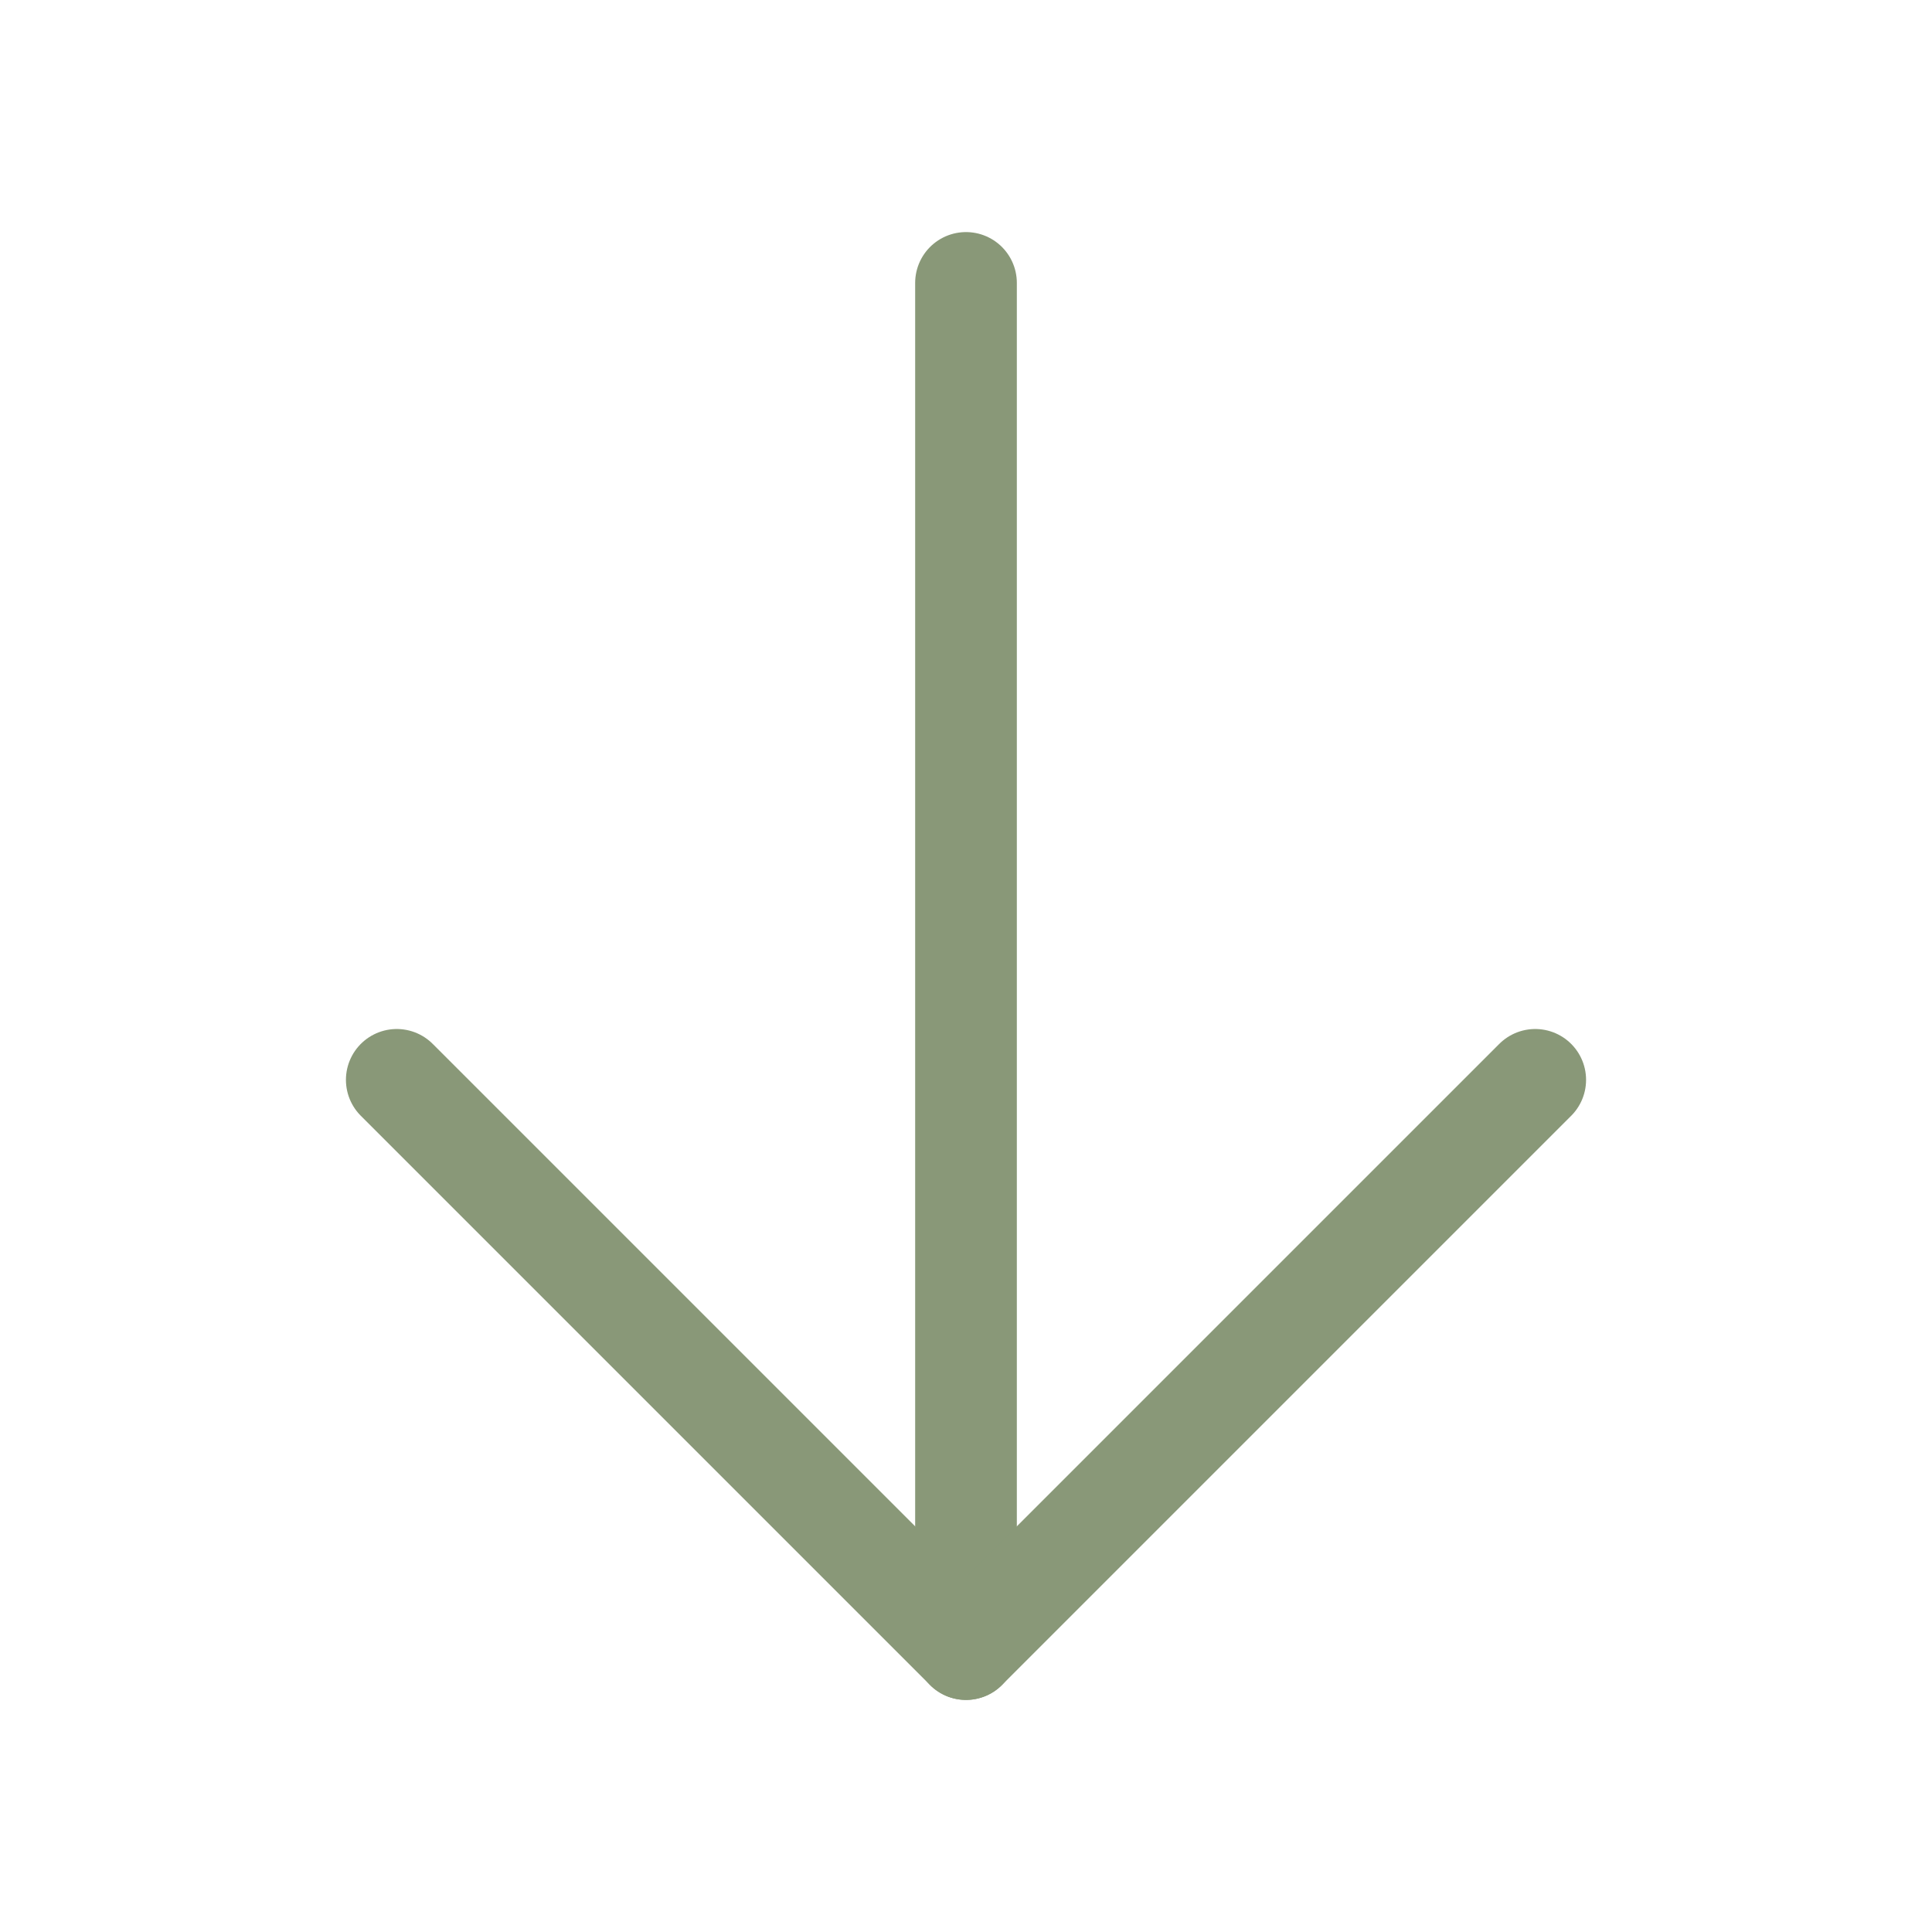
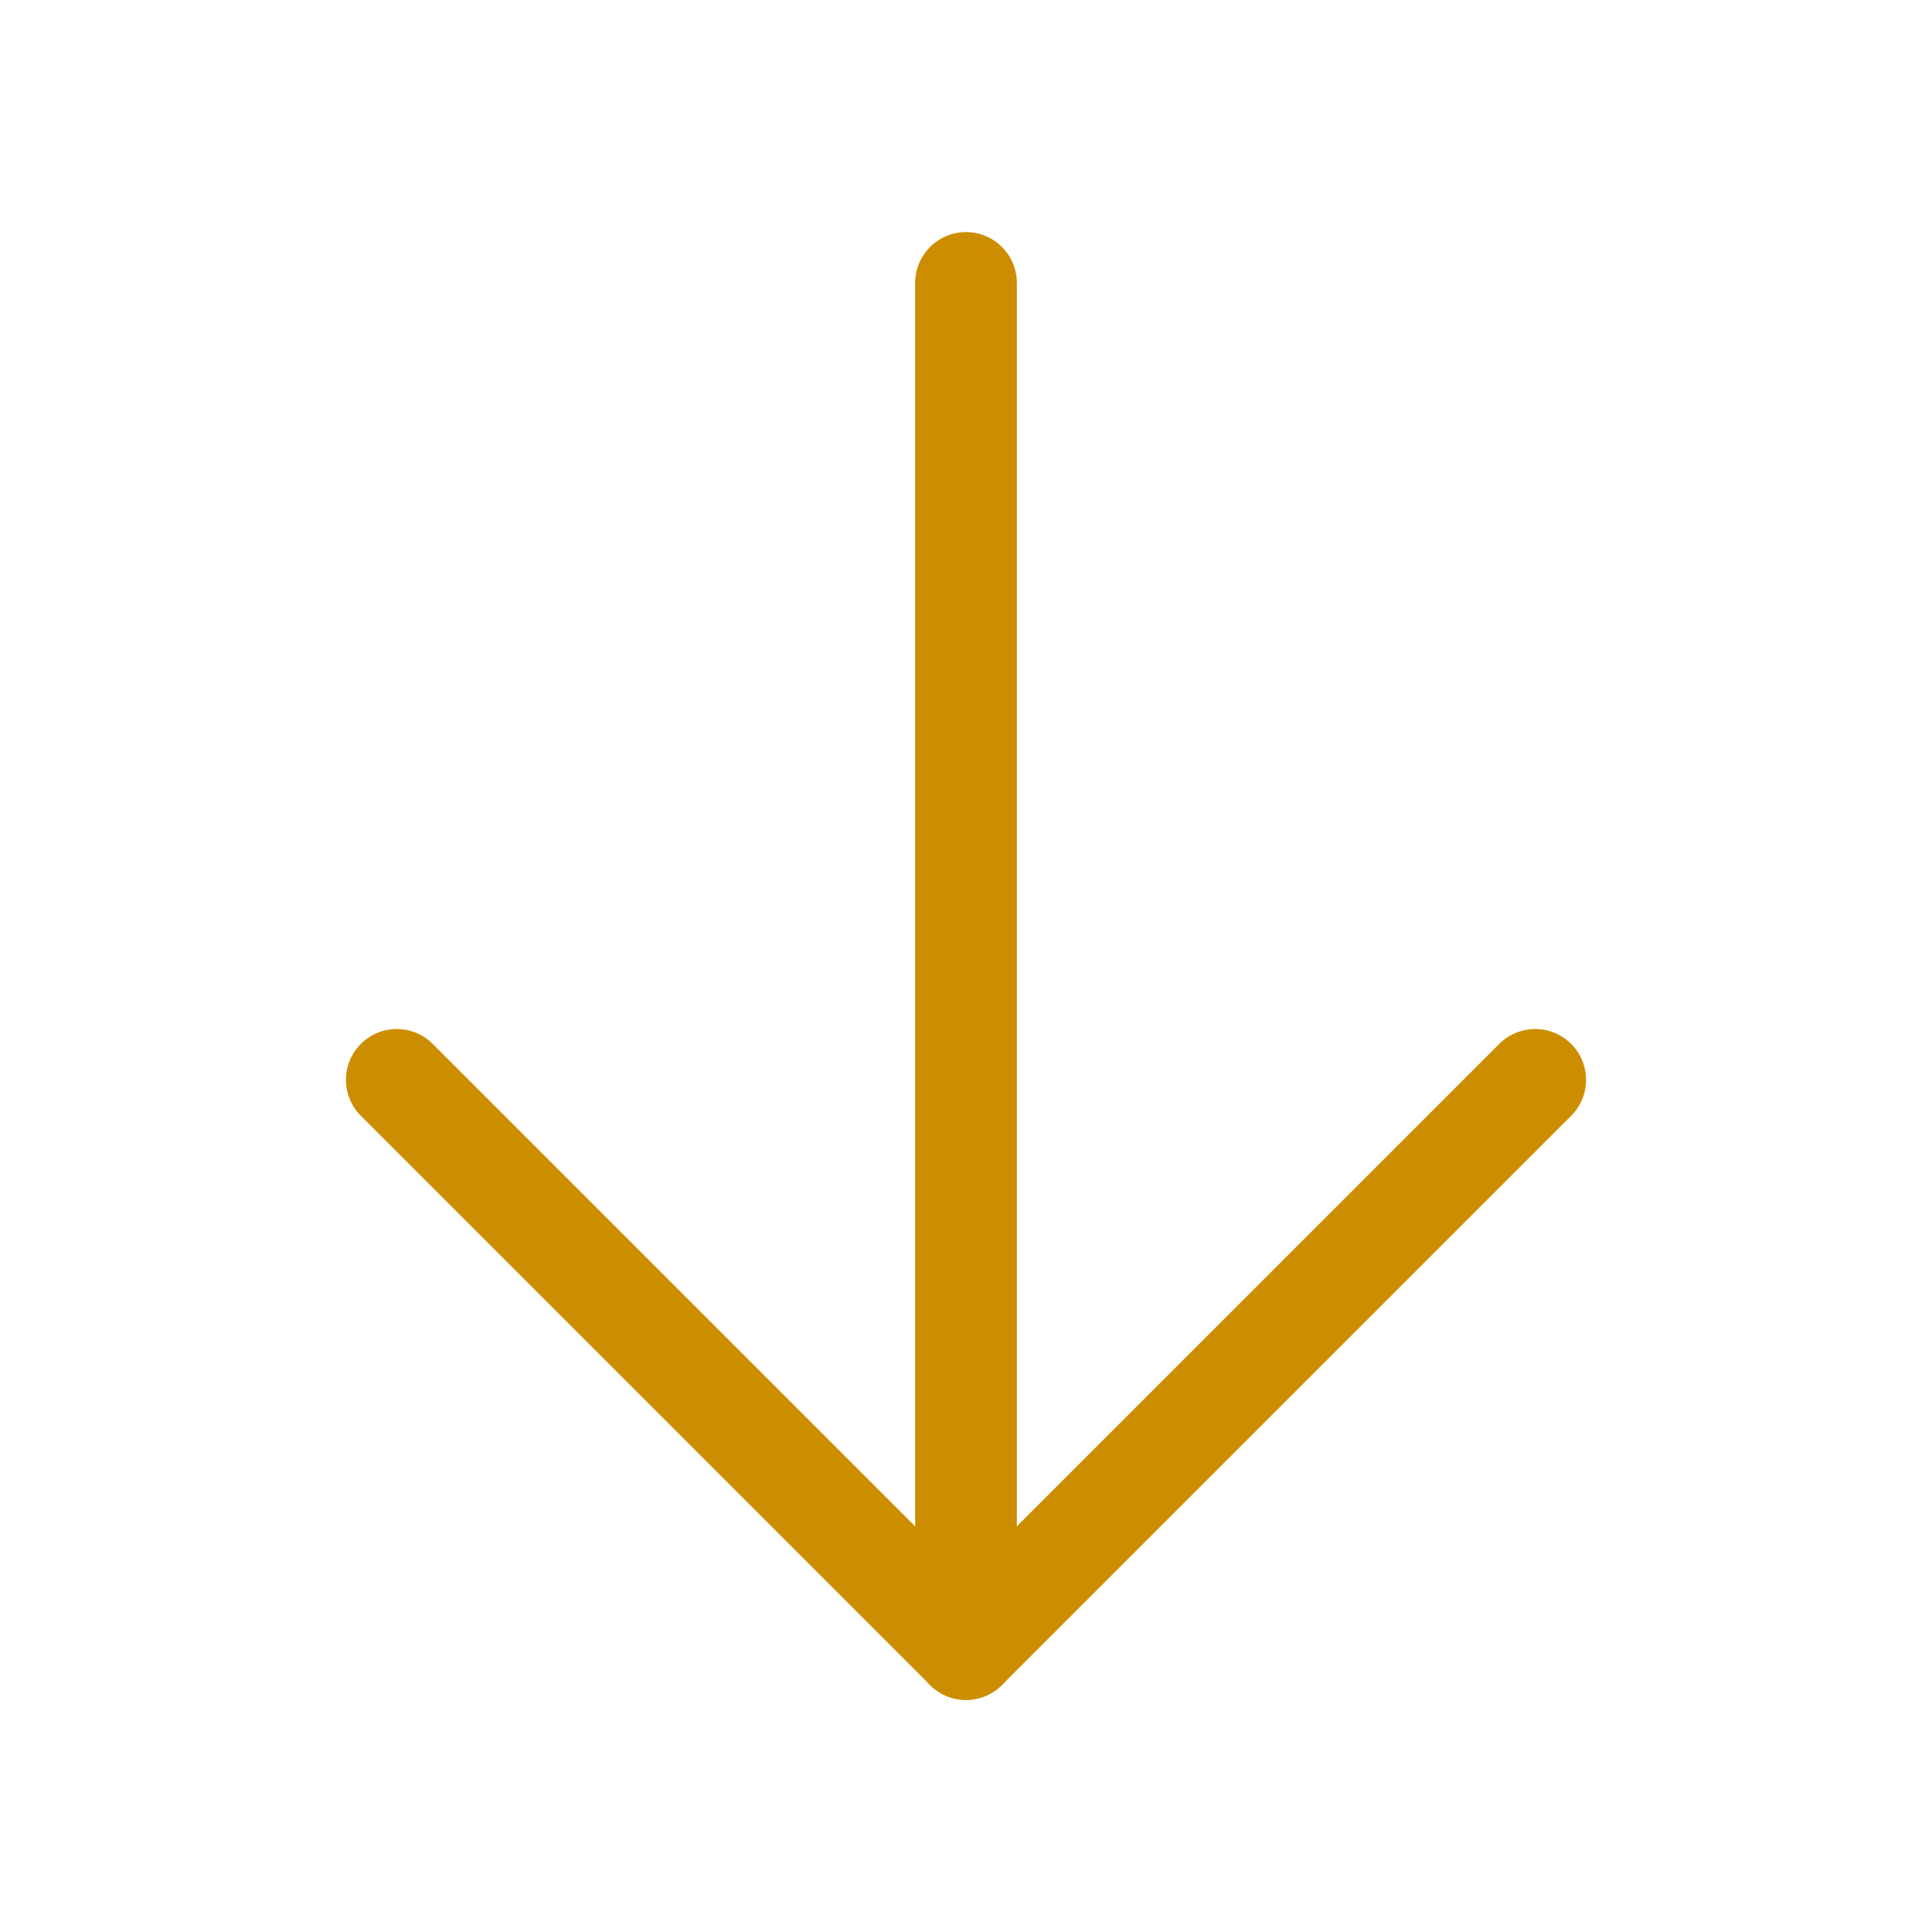
<svg xmlns="http://www.w3.org/2000/svg" width="95" height="95" viewBox="0 0 95 95" fill="none">
-   <path d="M47.5 81.088V13.912" stroke="#899878" stroke-width="5" stroke-linecap="round" stroke-linejoin="round" />
-   <path d="M75.49 53.098L47.5 81.088L19.51 53.098" stroke="#899878" stroke-width="5" stroke-linecap="round" stroke-linejoin="round" />
+   <path d="M47.5 81.088V13.912" stroke="#CC8E00" stroke-width="5" stroke-linecap="round" stroke-linejoin="round" />
+   <path d="M75.49 53.098L47.5 81.088L19.51 53.098" stroke="#CC8E00" stroke-width="5" stroke-linecap="round" stroke-linejoin="round" />
</svg>
